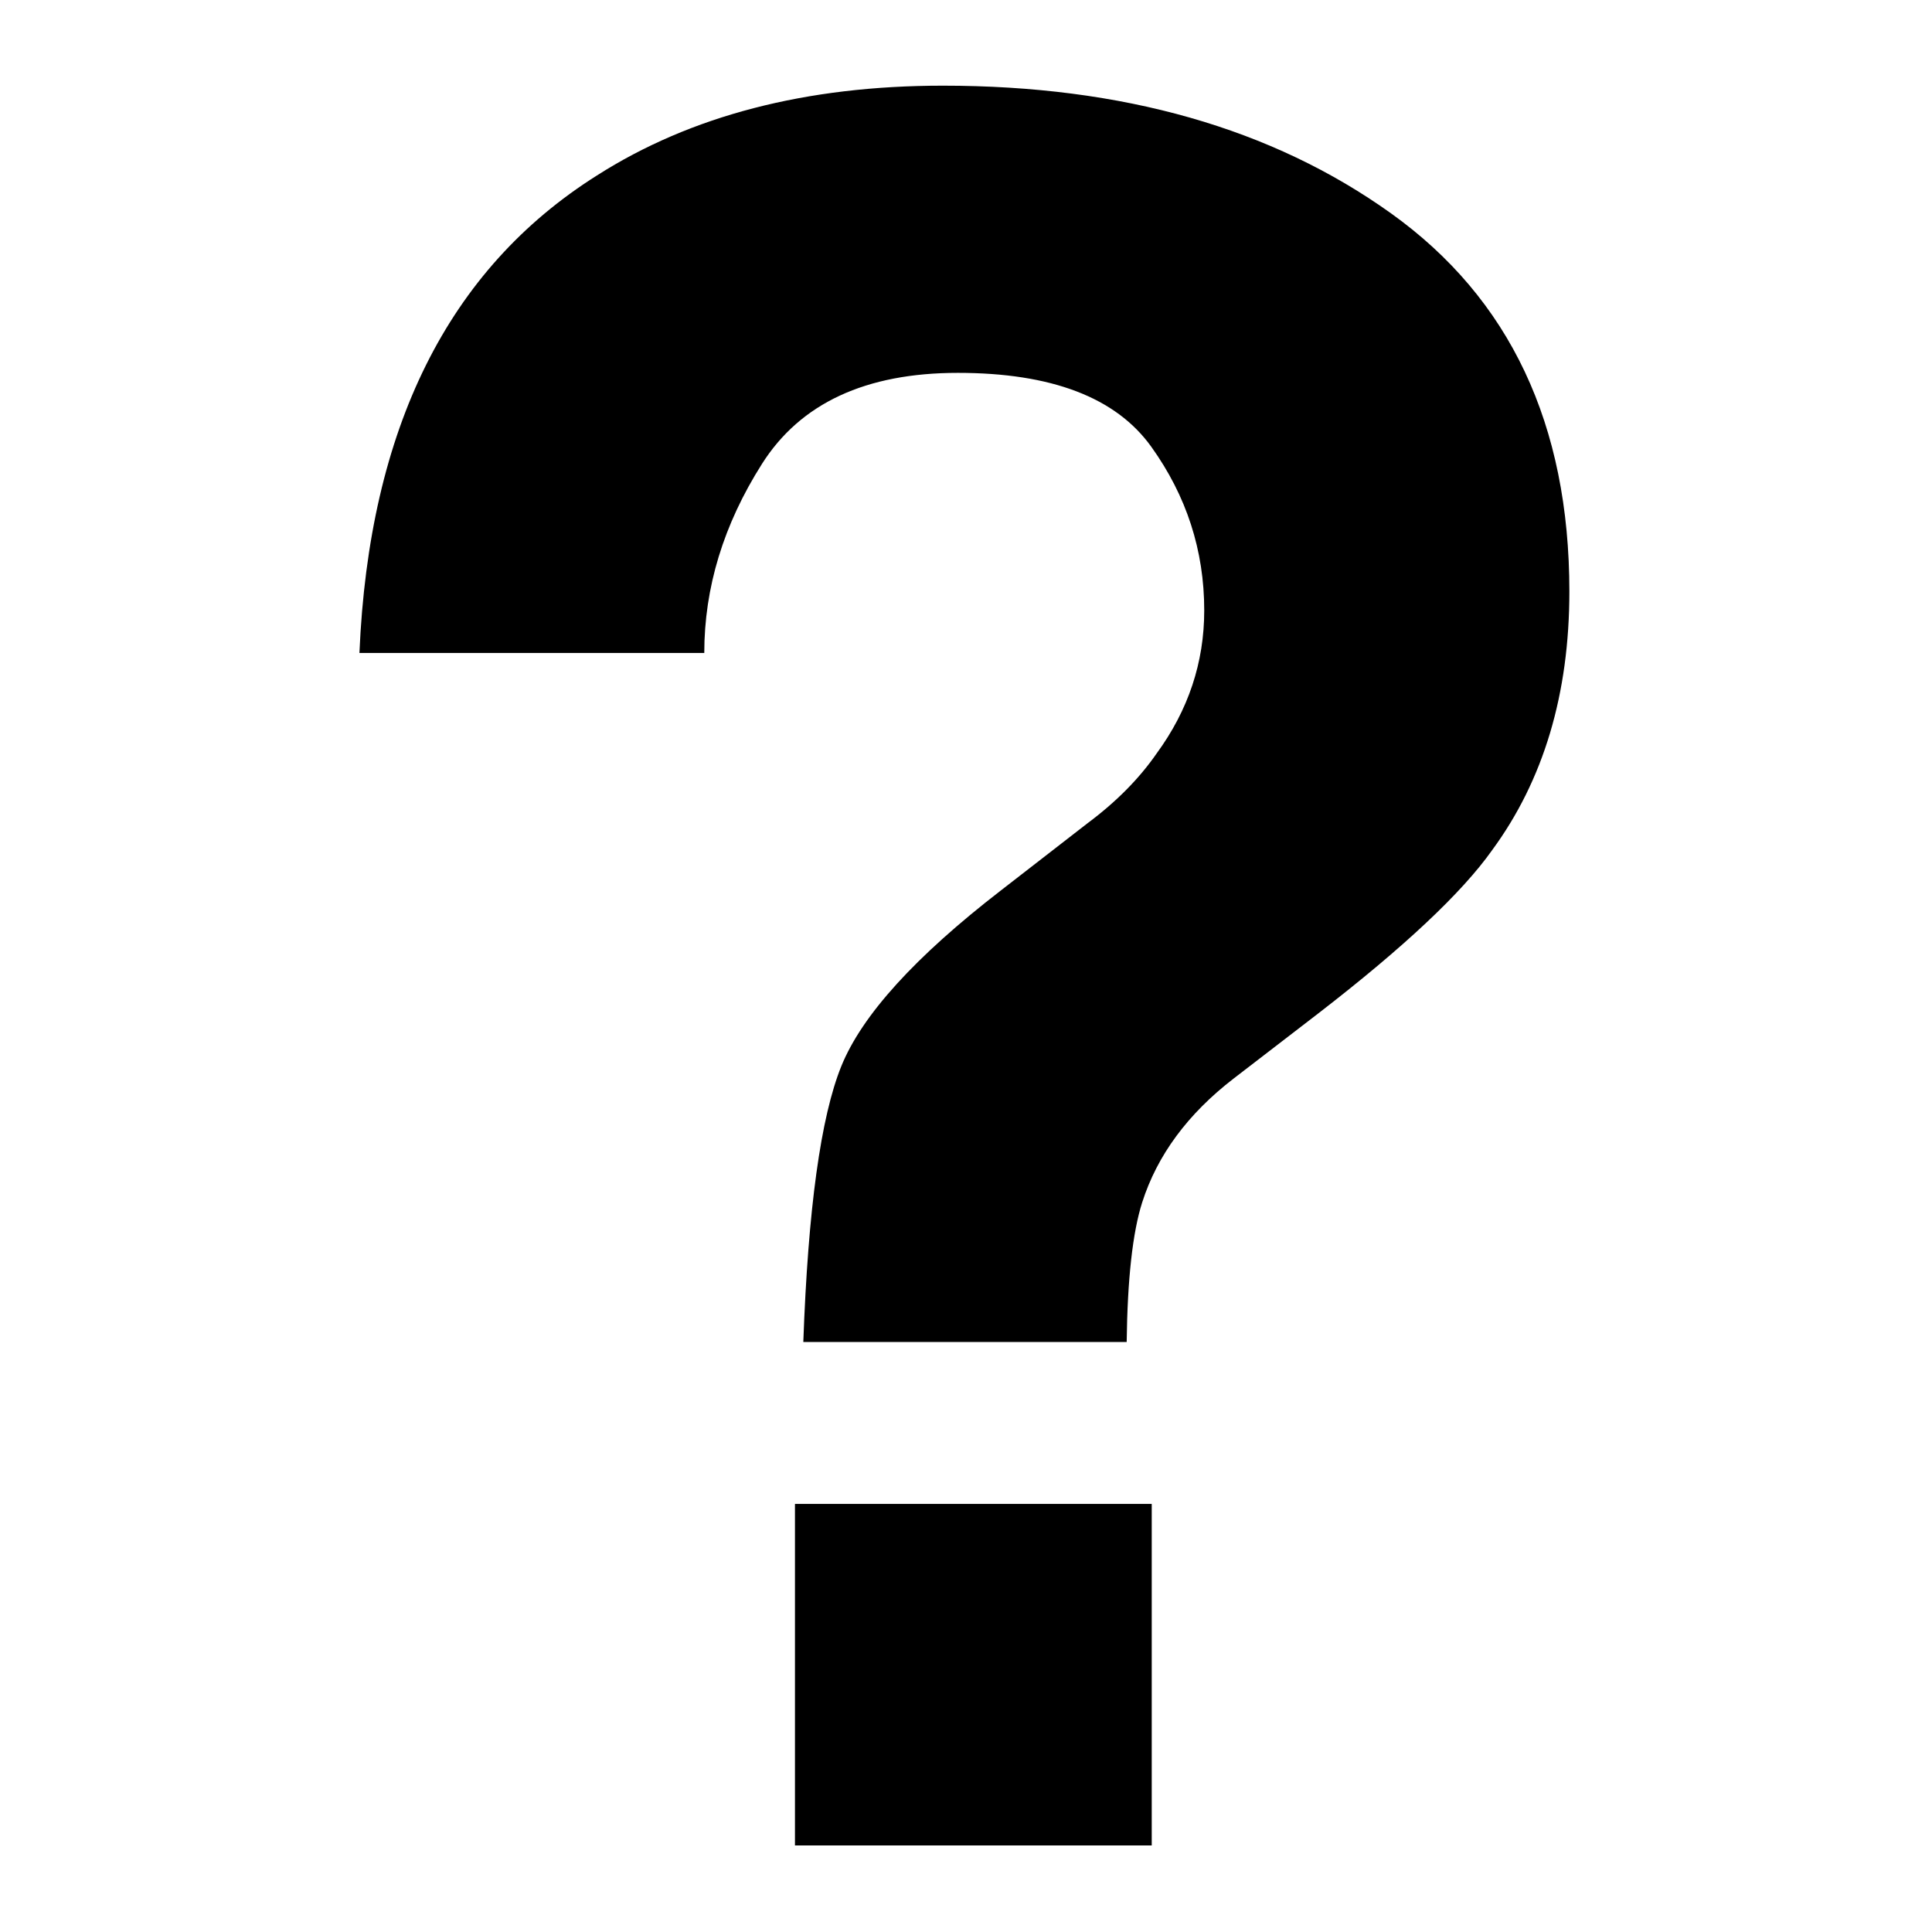
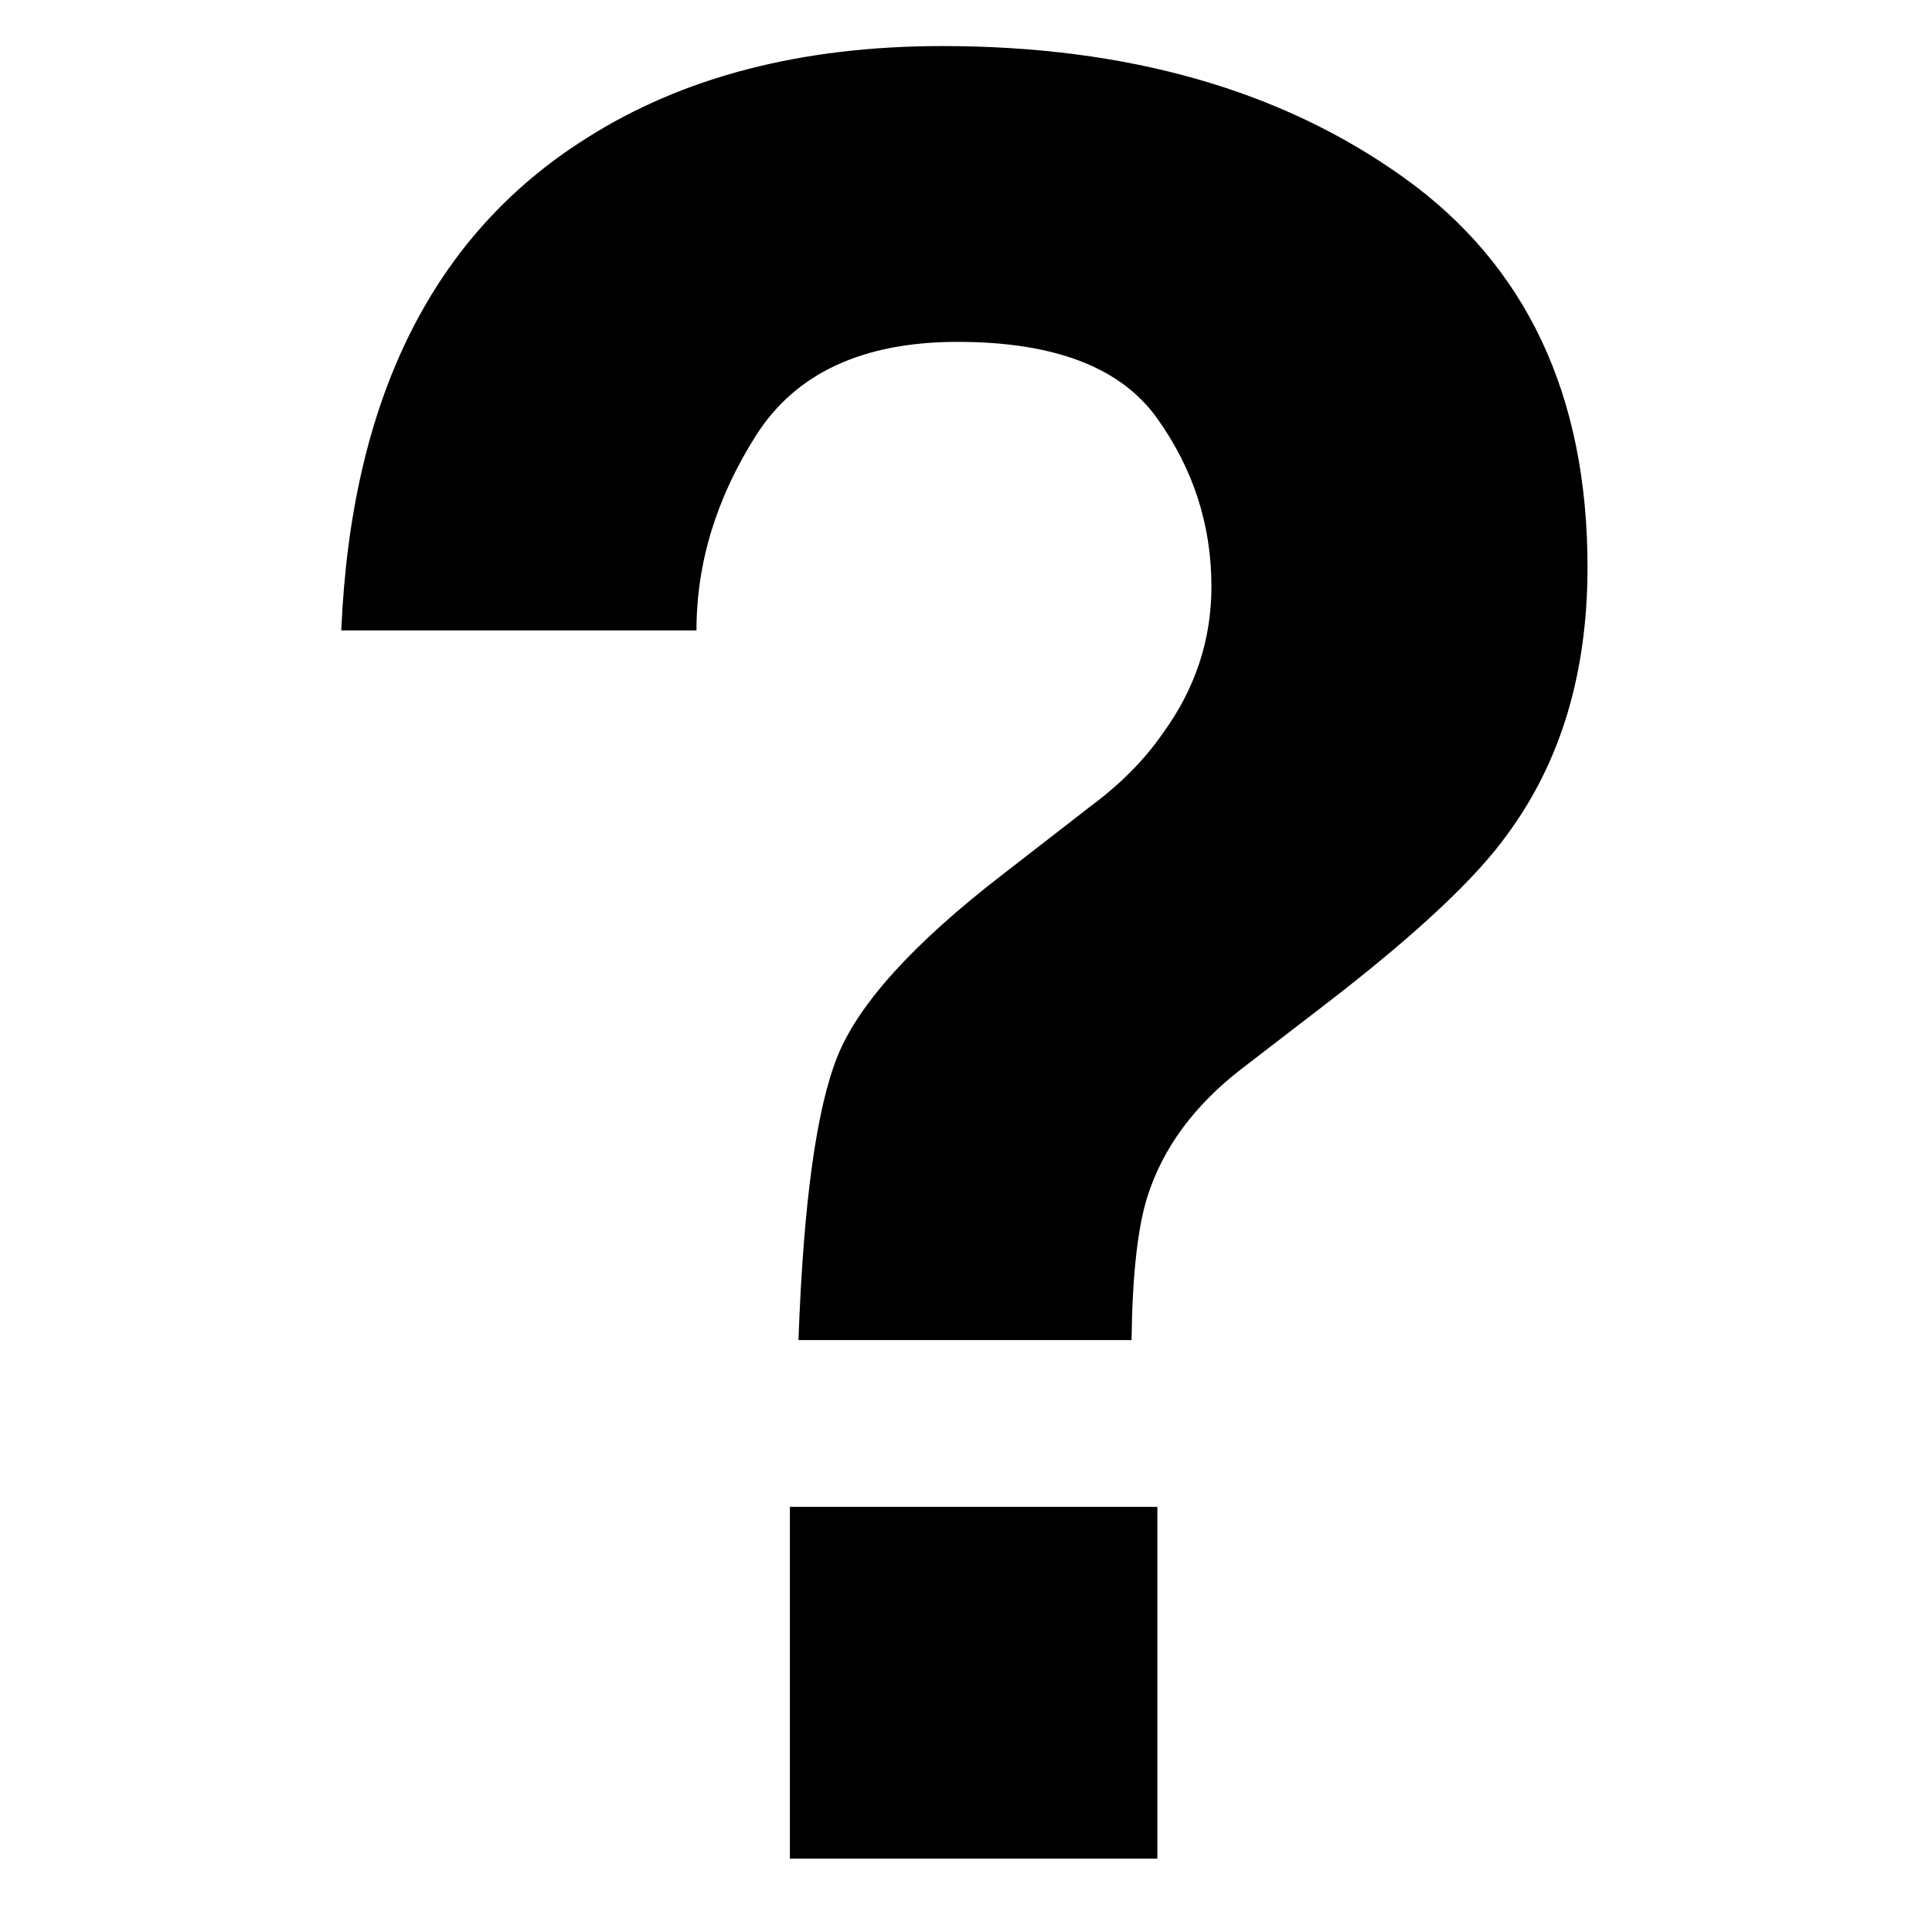
- <svg xmlns="http://www.w3.org/2000/svg" preserveAspectRatio="xMidYMid" width="1024" height="1024" viewBox="0 0 1024 1024">
+ <svg xmlns="http://www.w3.org/2000/svg" width="1024" height="1024" viewBox="0 0 1024 1024">
  <defs>
    <style>
      .cls-1 {
-         fill: #000;
        fill-rule: evenodd;
      }
    </style>
  </defs>
-   <path d="M421.346,978.129 L610.443,978.129 L610.443,797.096 L421.346,797.096 L421.346,978.129 ZM190.505,346.083 L373.280,346.083 C373.280,311.425 383.476,278.019 403.871,245.858 C424.271,213.704 458.877,197.626 507.674,197.626 C557.296,197.626 591.478,210.680 610.193,236.777 C628.909,262.878 638.269,291.802 638.269,323.535 C638.269,351.096 629.862,376.366 613.052,399.329 C603.801,412.698 591.610,425.012 576.479,436.287 L530.438,471.992 C485.042,507.068 456.881,538.075 445.950,565.011 C435.018,591.947 428.291,640.711 425.771,711.280 L597.163,711.280 C597.578,677.874 600.314,653.238 605.362,637.364 C613.350,612.306 629.532,590.380 653.933,571.588 L698.705,537.138 C744.124,502.059 774.814,473.245 790.794,450.692 C818.129,413.529 831.797,367.801 831.797,313.508 C831.797,224.983 800.272,158.163 737.246,113.062 C674.210,67.960 595.044,45.407 499.767,45.407 C427.243,45.407 366.104,61.285 316.359,93.017 C237.514,142.718 195.563,227.066 190.505,346.083 L190.505,346.083 Z" class="cls-1" />
+   <path id="Rounded_Rectangle_6" data-name="Rounded Rectangle 6" class="cls-1" d="M418.652,985.119h194.77V798.656H418.652V985.119ZM180.886,334.113H369.145q0-53.547,31.508-103.232T507.57,181.2q76.667,0,105.595,40.326t28.918,89.361q0,42.582-25.973,78.068-14.295,20.655-37.67,38.066L531.017,463.8q-70.137,54.192-87.023,95.81T423.21,710.265H599.743q0.642-51.612,8.446-76.133,12.341-38.713,50.028-67.75L704.332,530.9q70.173-54.2,94.851-89.039,42.234-57.417,42.233-141.3,0-136.773-97.387-206.46t-244.6-69.684q-112.047,0-188.909,49.038Q188.7,150.243,180.886,334.113h0Z" />
</svg>
